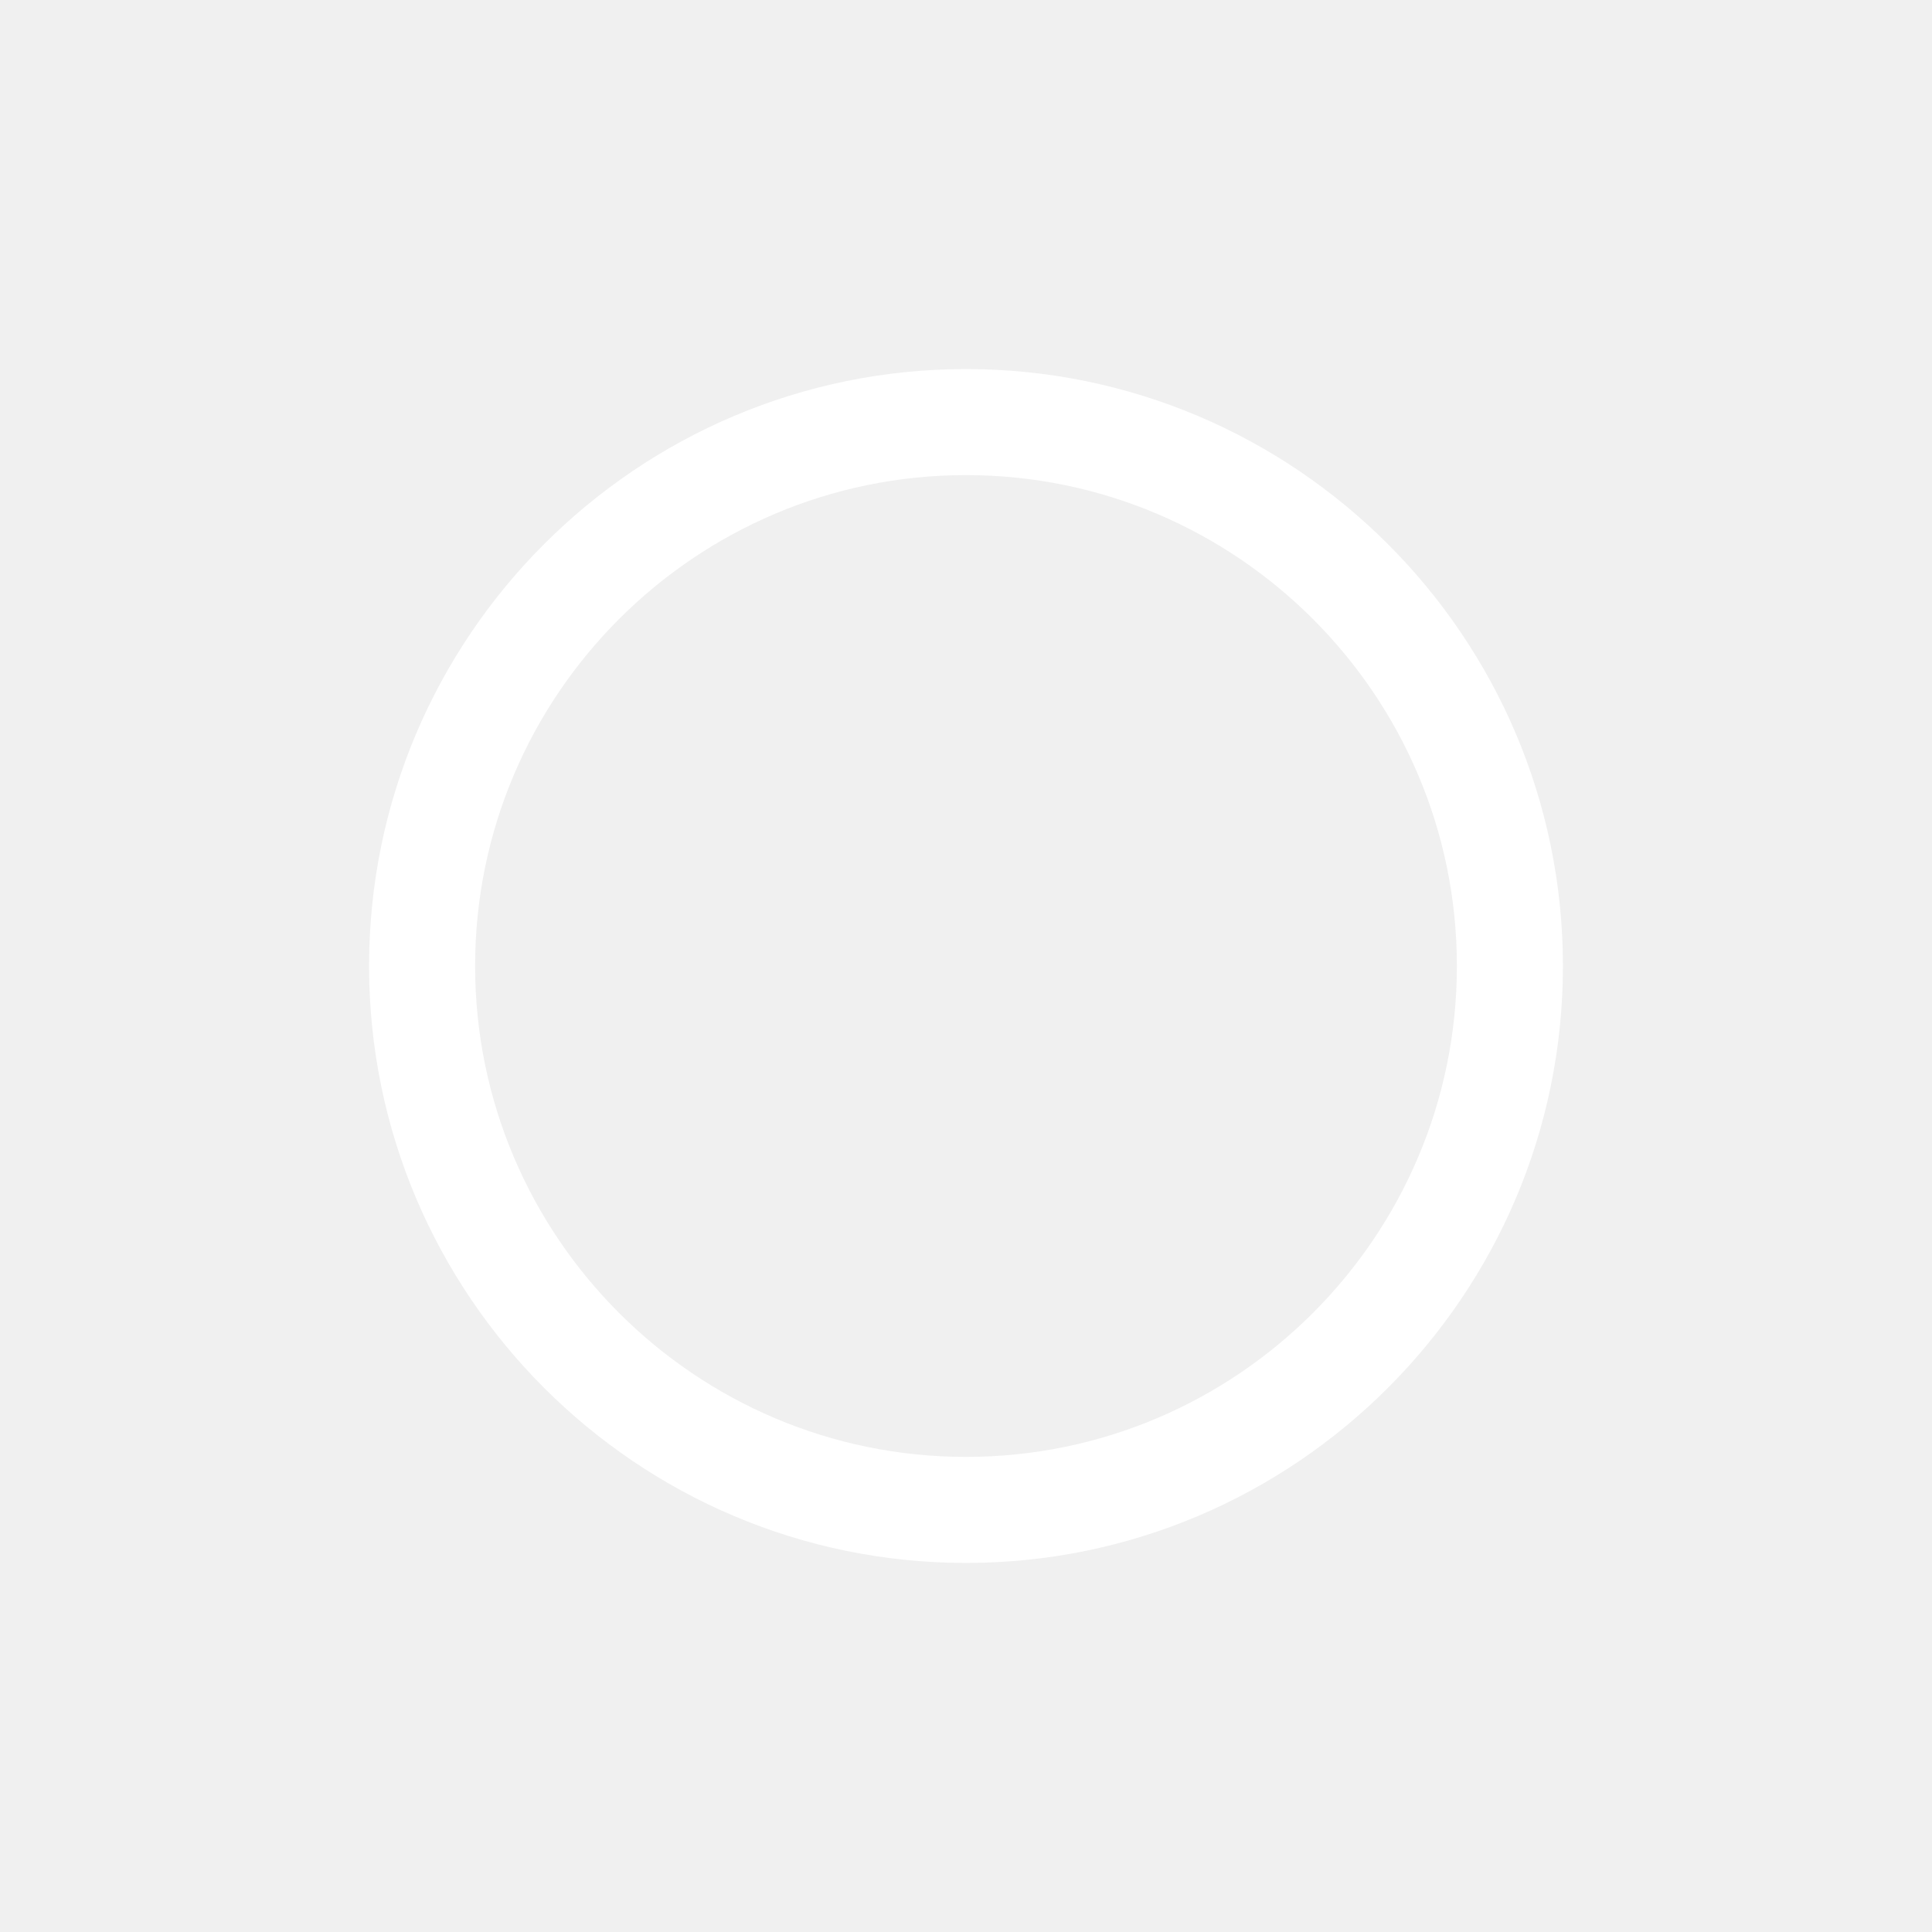
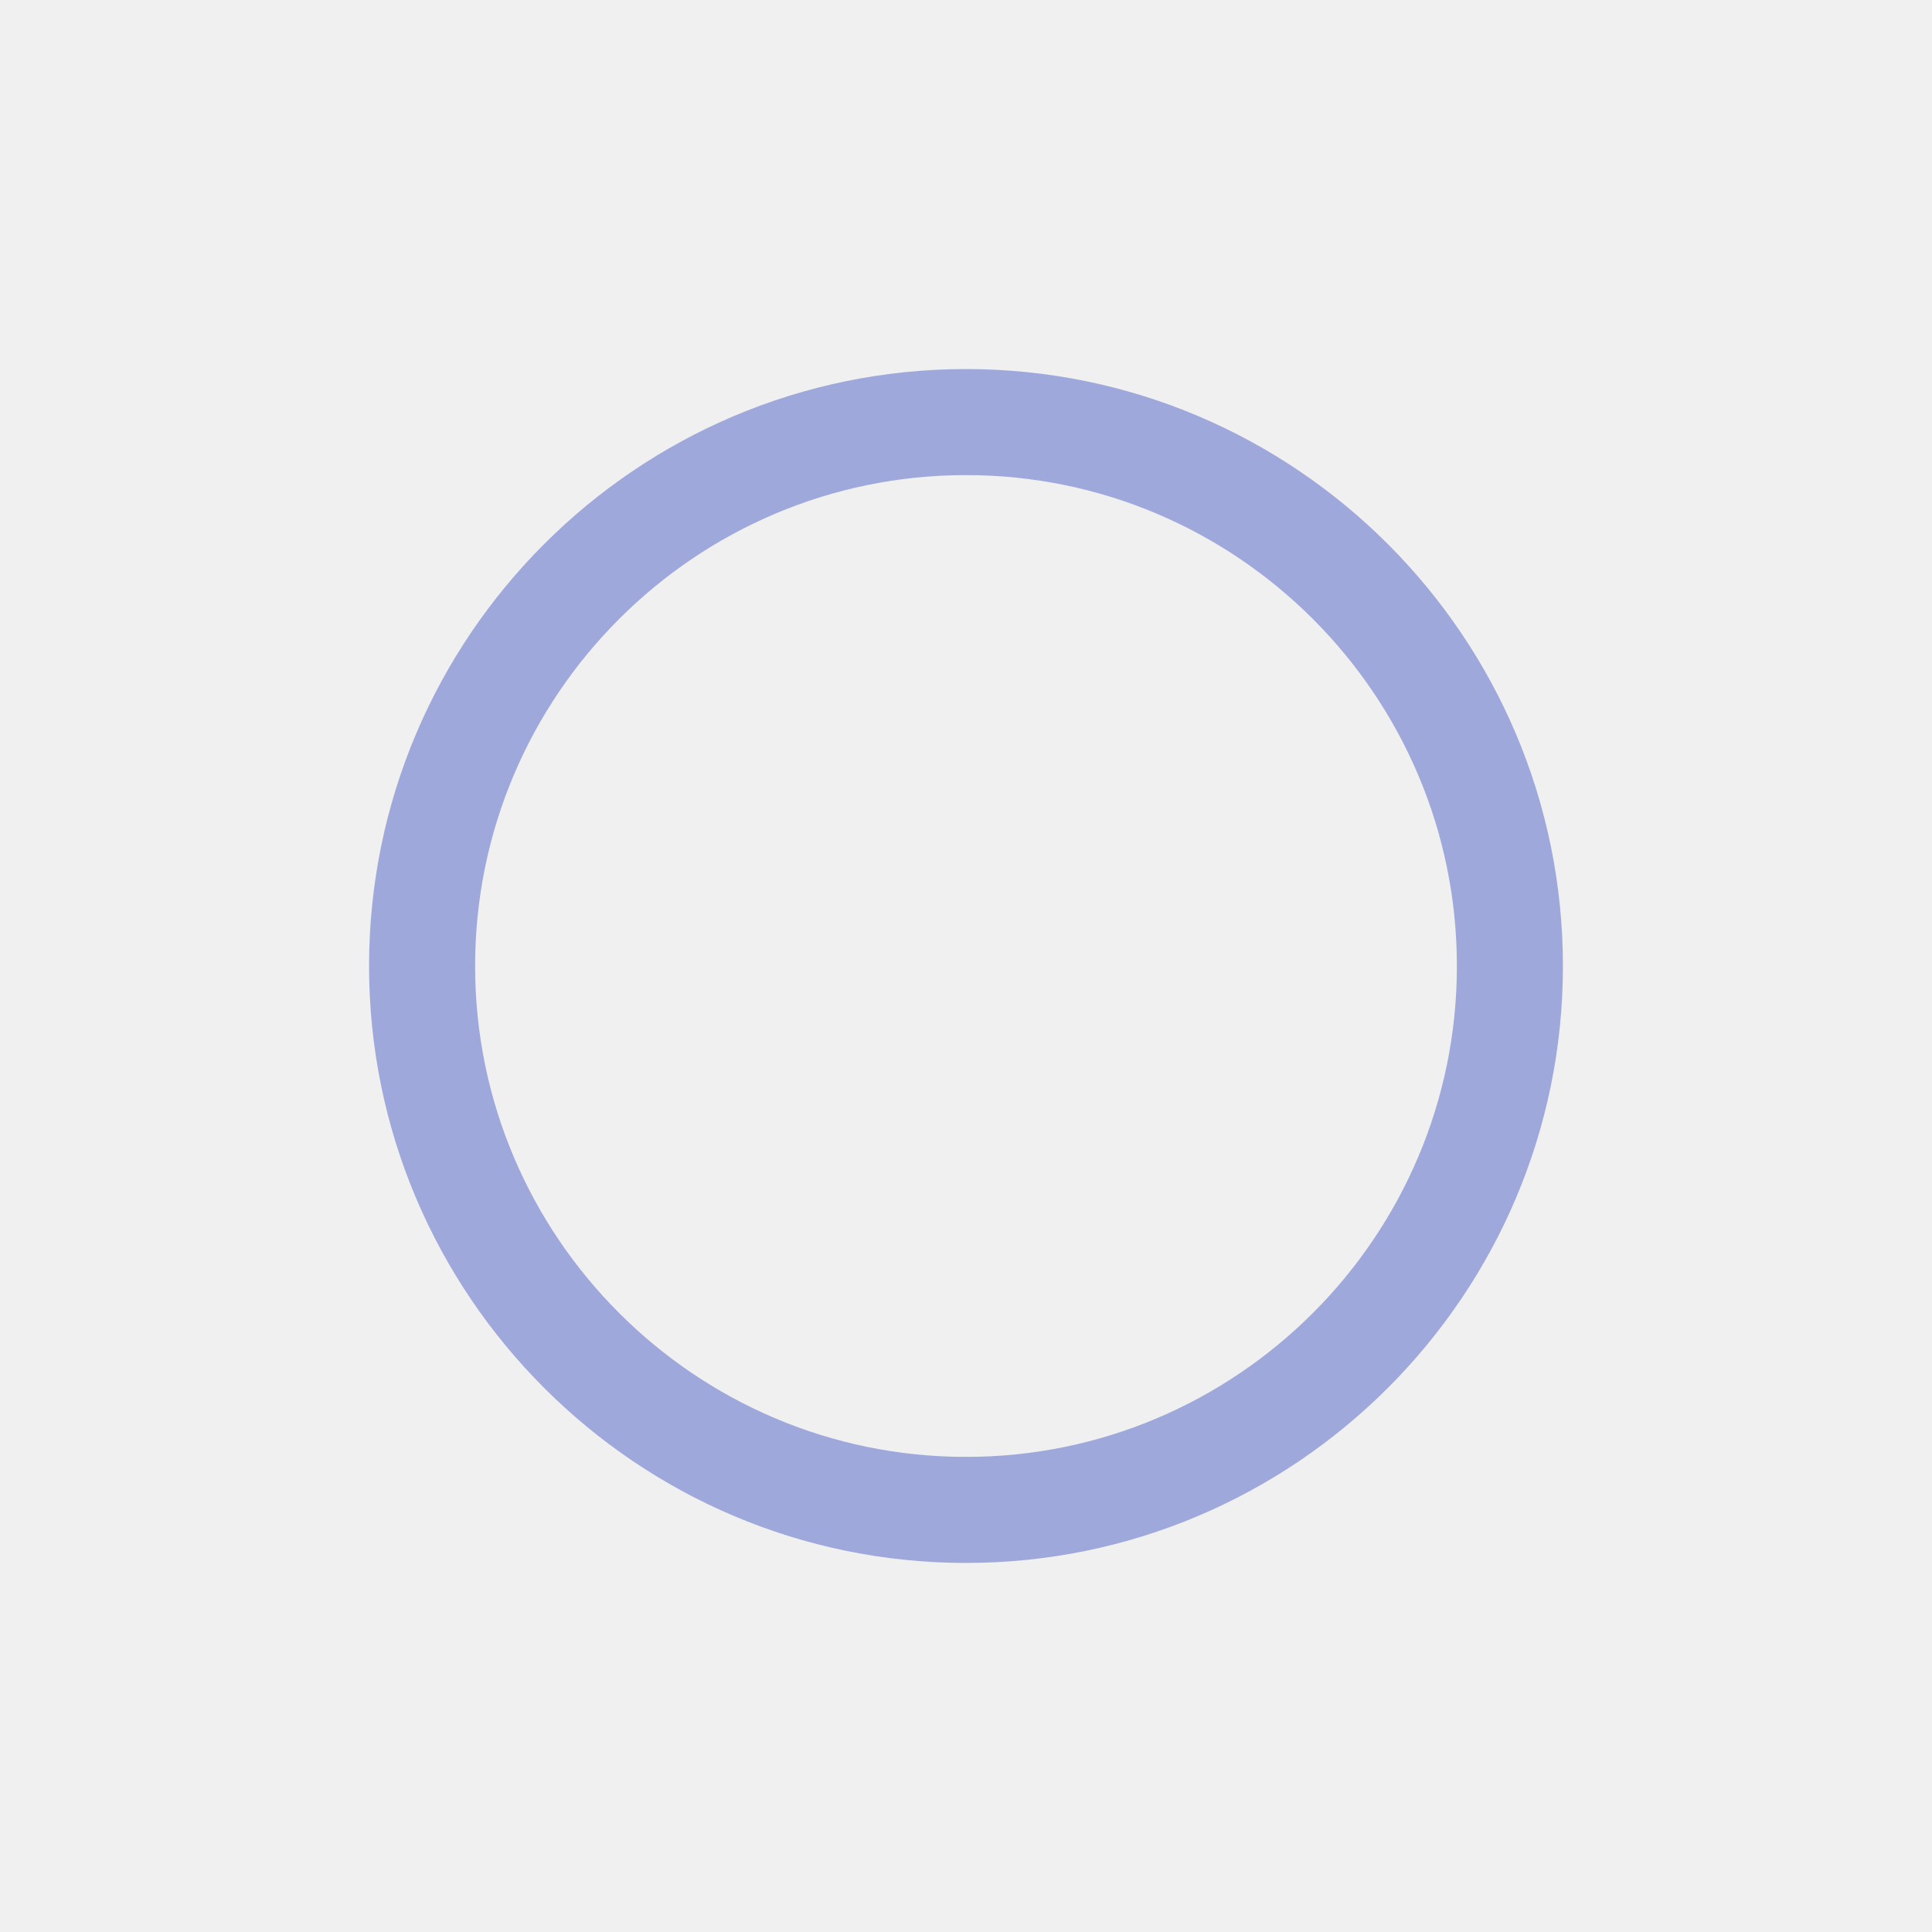
<svg xmlns="http://www.w3.org/2000/svg" version="1.1" id="Capa_1" x="0px" y="0px" width="600px" height="600px" viewBox="0 0 600 600" enable-background="new 0 0 600 600" xml:space="preserve">
  <g>
-     <path fill="#FFFFFF" d="M300,485.385c-102.217,0-185.382-83.164-185.382-185.381c0-102.225,83.165-185.389,185.382-185.389   c102.216,0,185.38,83.164,185.38,185.389C485.381,402.221,402.217,485.385,300,485.385z M300,147.546   c-84.062,0-152.451,68.394-152.451,152.458c0,84.061,68.389,152.449,152.451,152.449c84.062,0,152.451-68.389,152.451-152.449   C452.451,215.94,384.062,147.546,300,147.546z" />
+     <path fill="#9FA8DA" d="M300,485.385c-102.217,0-185.382-83.164-185.382-185.381c0-102.225,83.165-185.389,185.382-185.389   c102.216,0,185.38,83.164,185.38,185.389C485.381,402.221,402.217,485.385,300,485.385z M300,147.546   c-84.062,0-152.451,68.394-152.451,152.458c0,84.061,68.389,152.449,152.451,152.449c84.062,0,152.451-68.389,152.451-152.449   C452.451,215.94,384.062,147.546,300,147.546z" />
  </g>
</svg>
